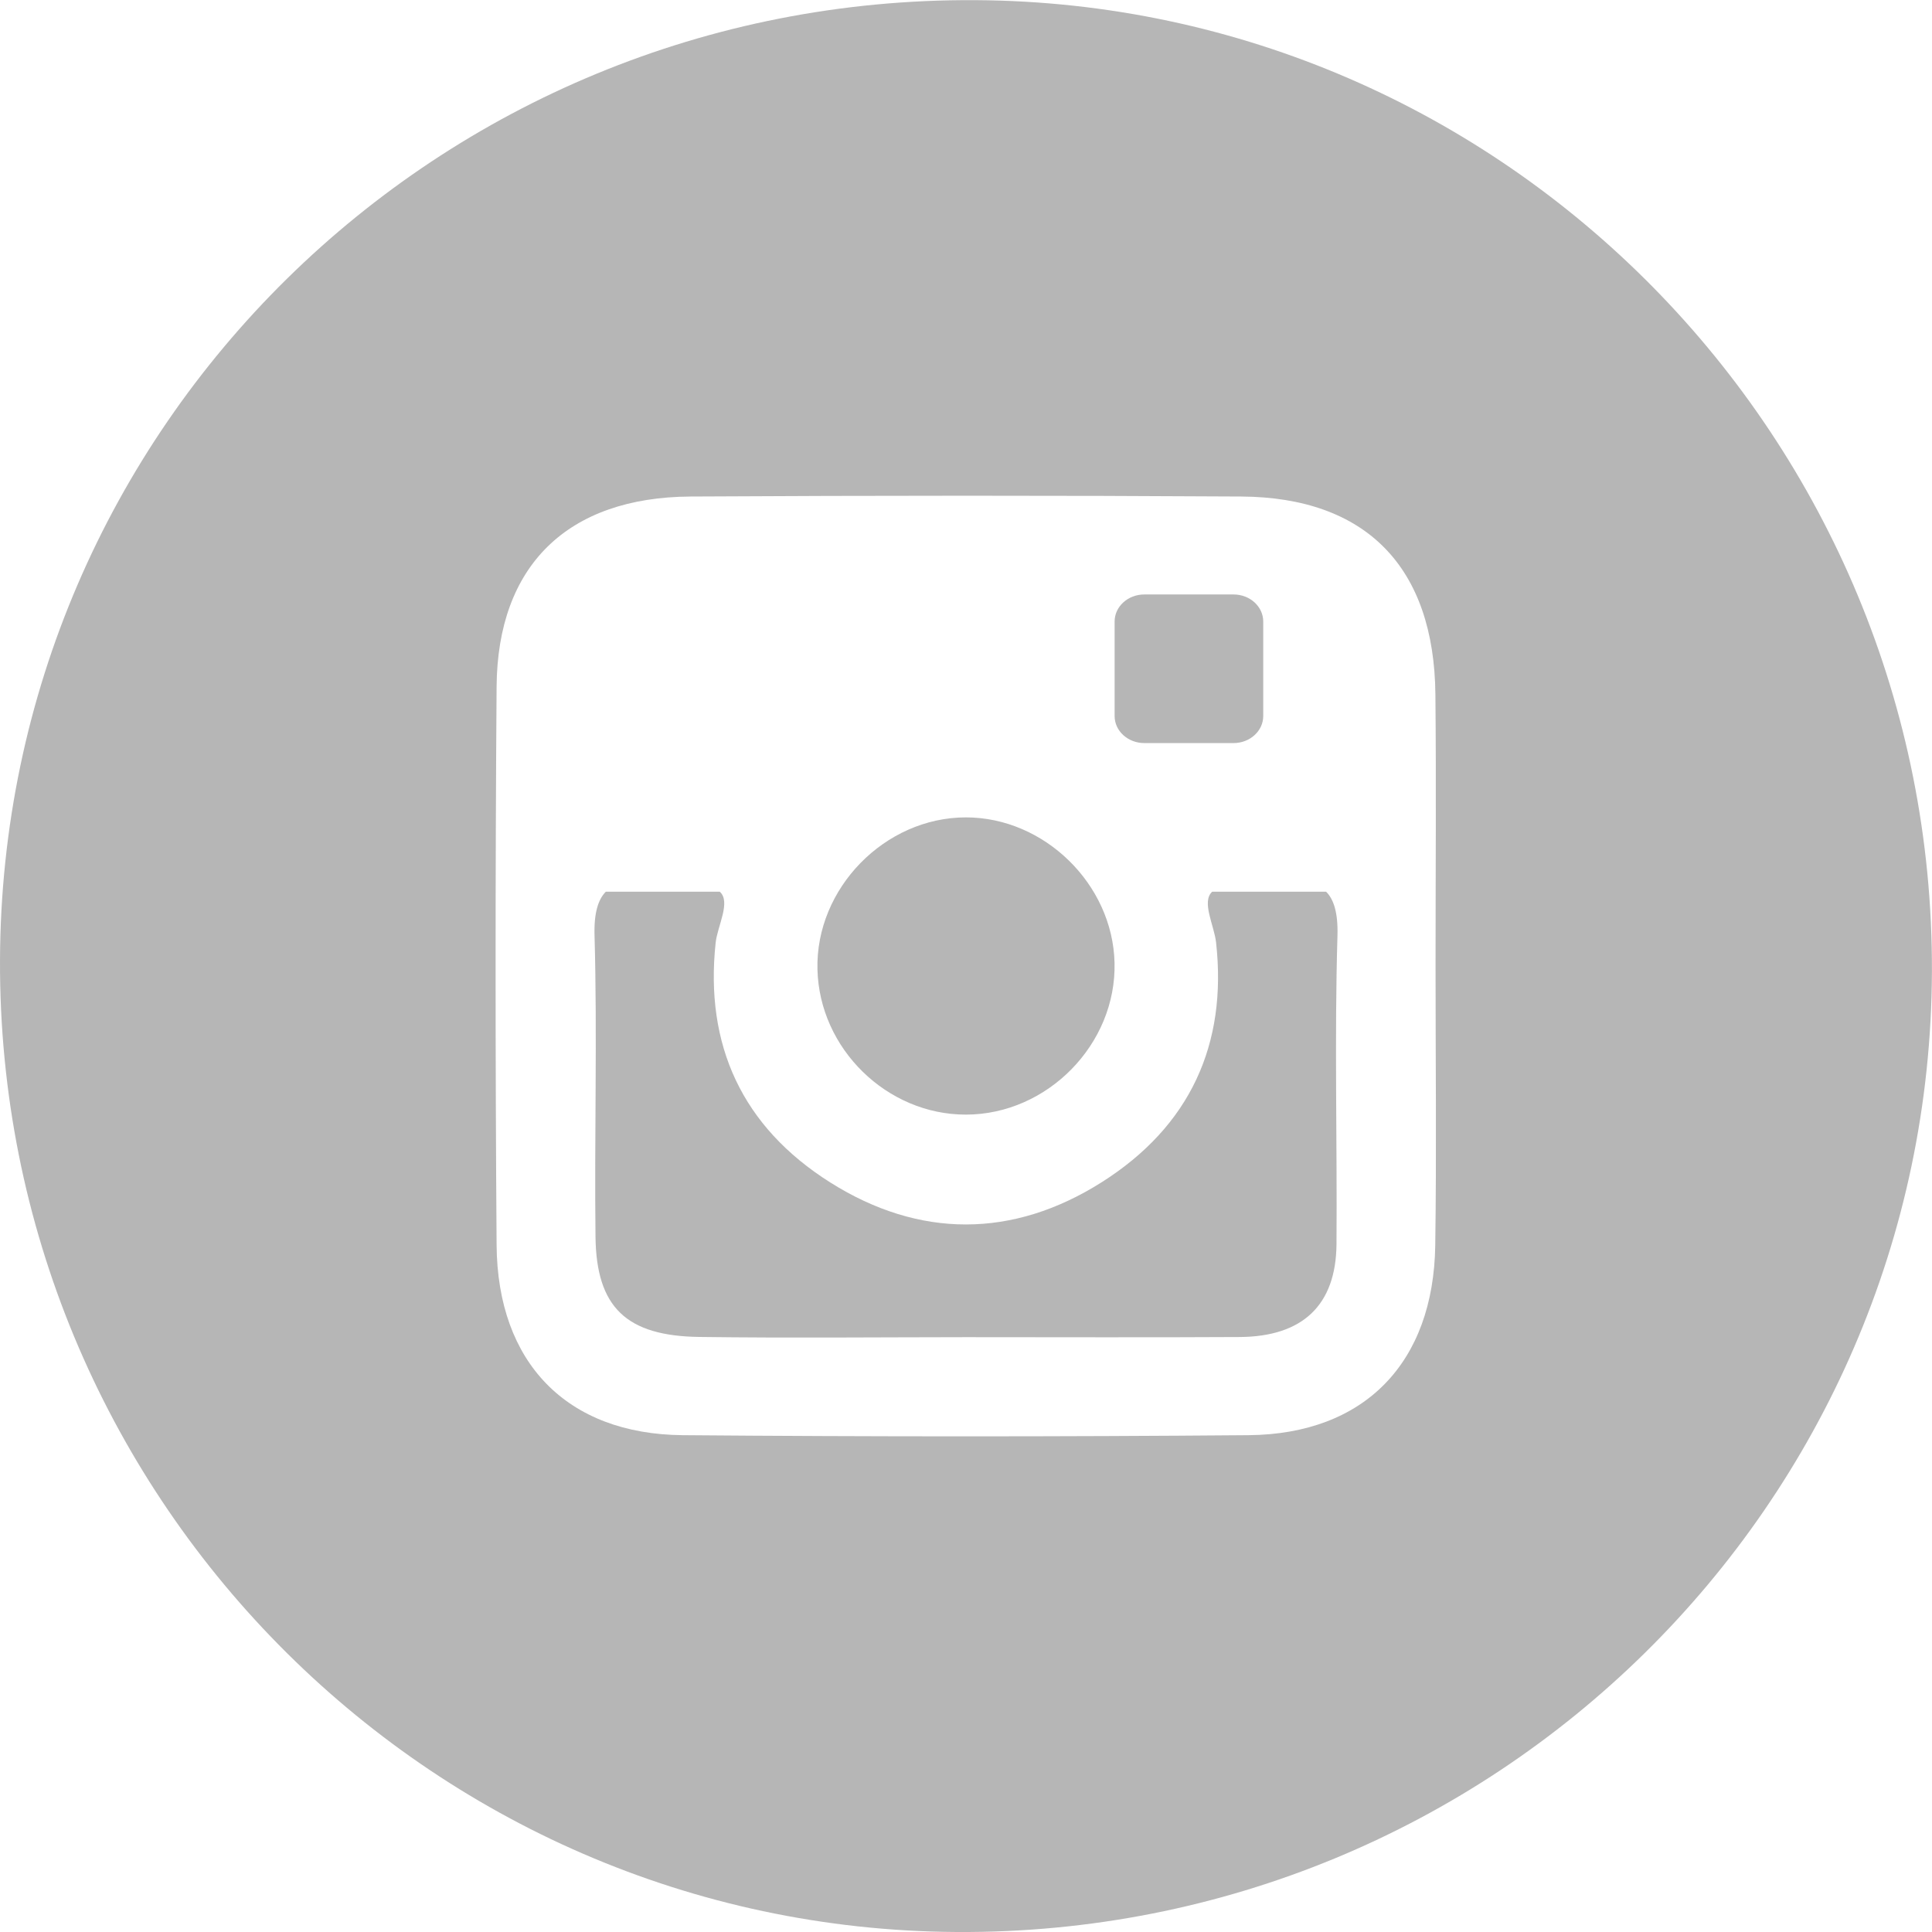
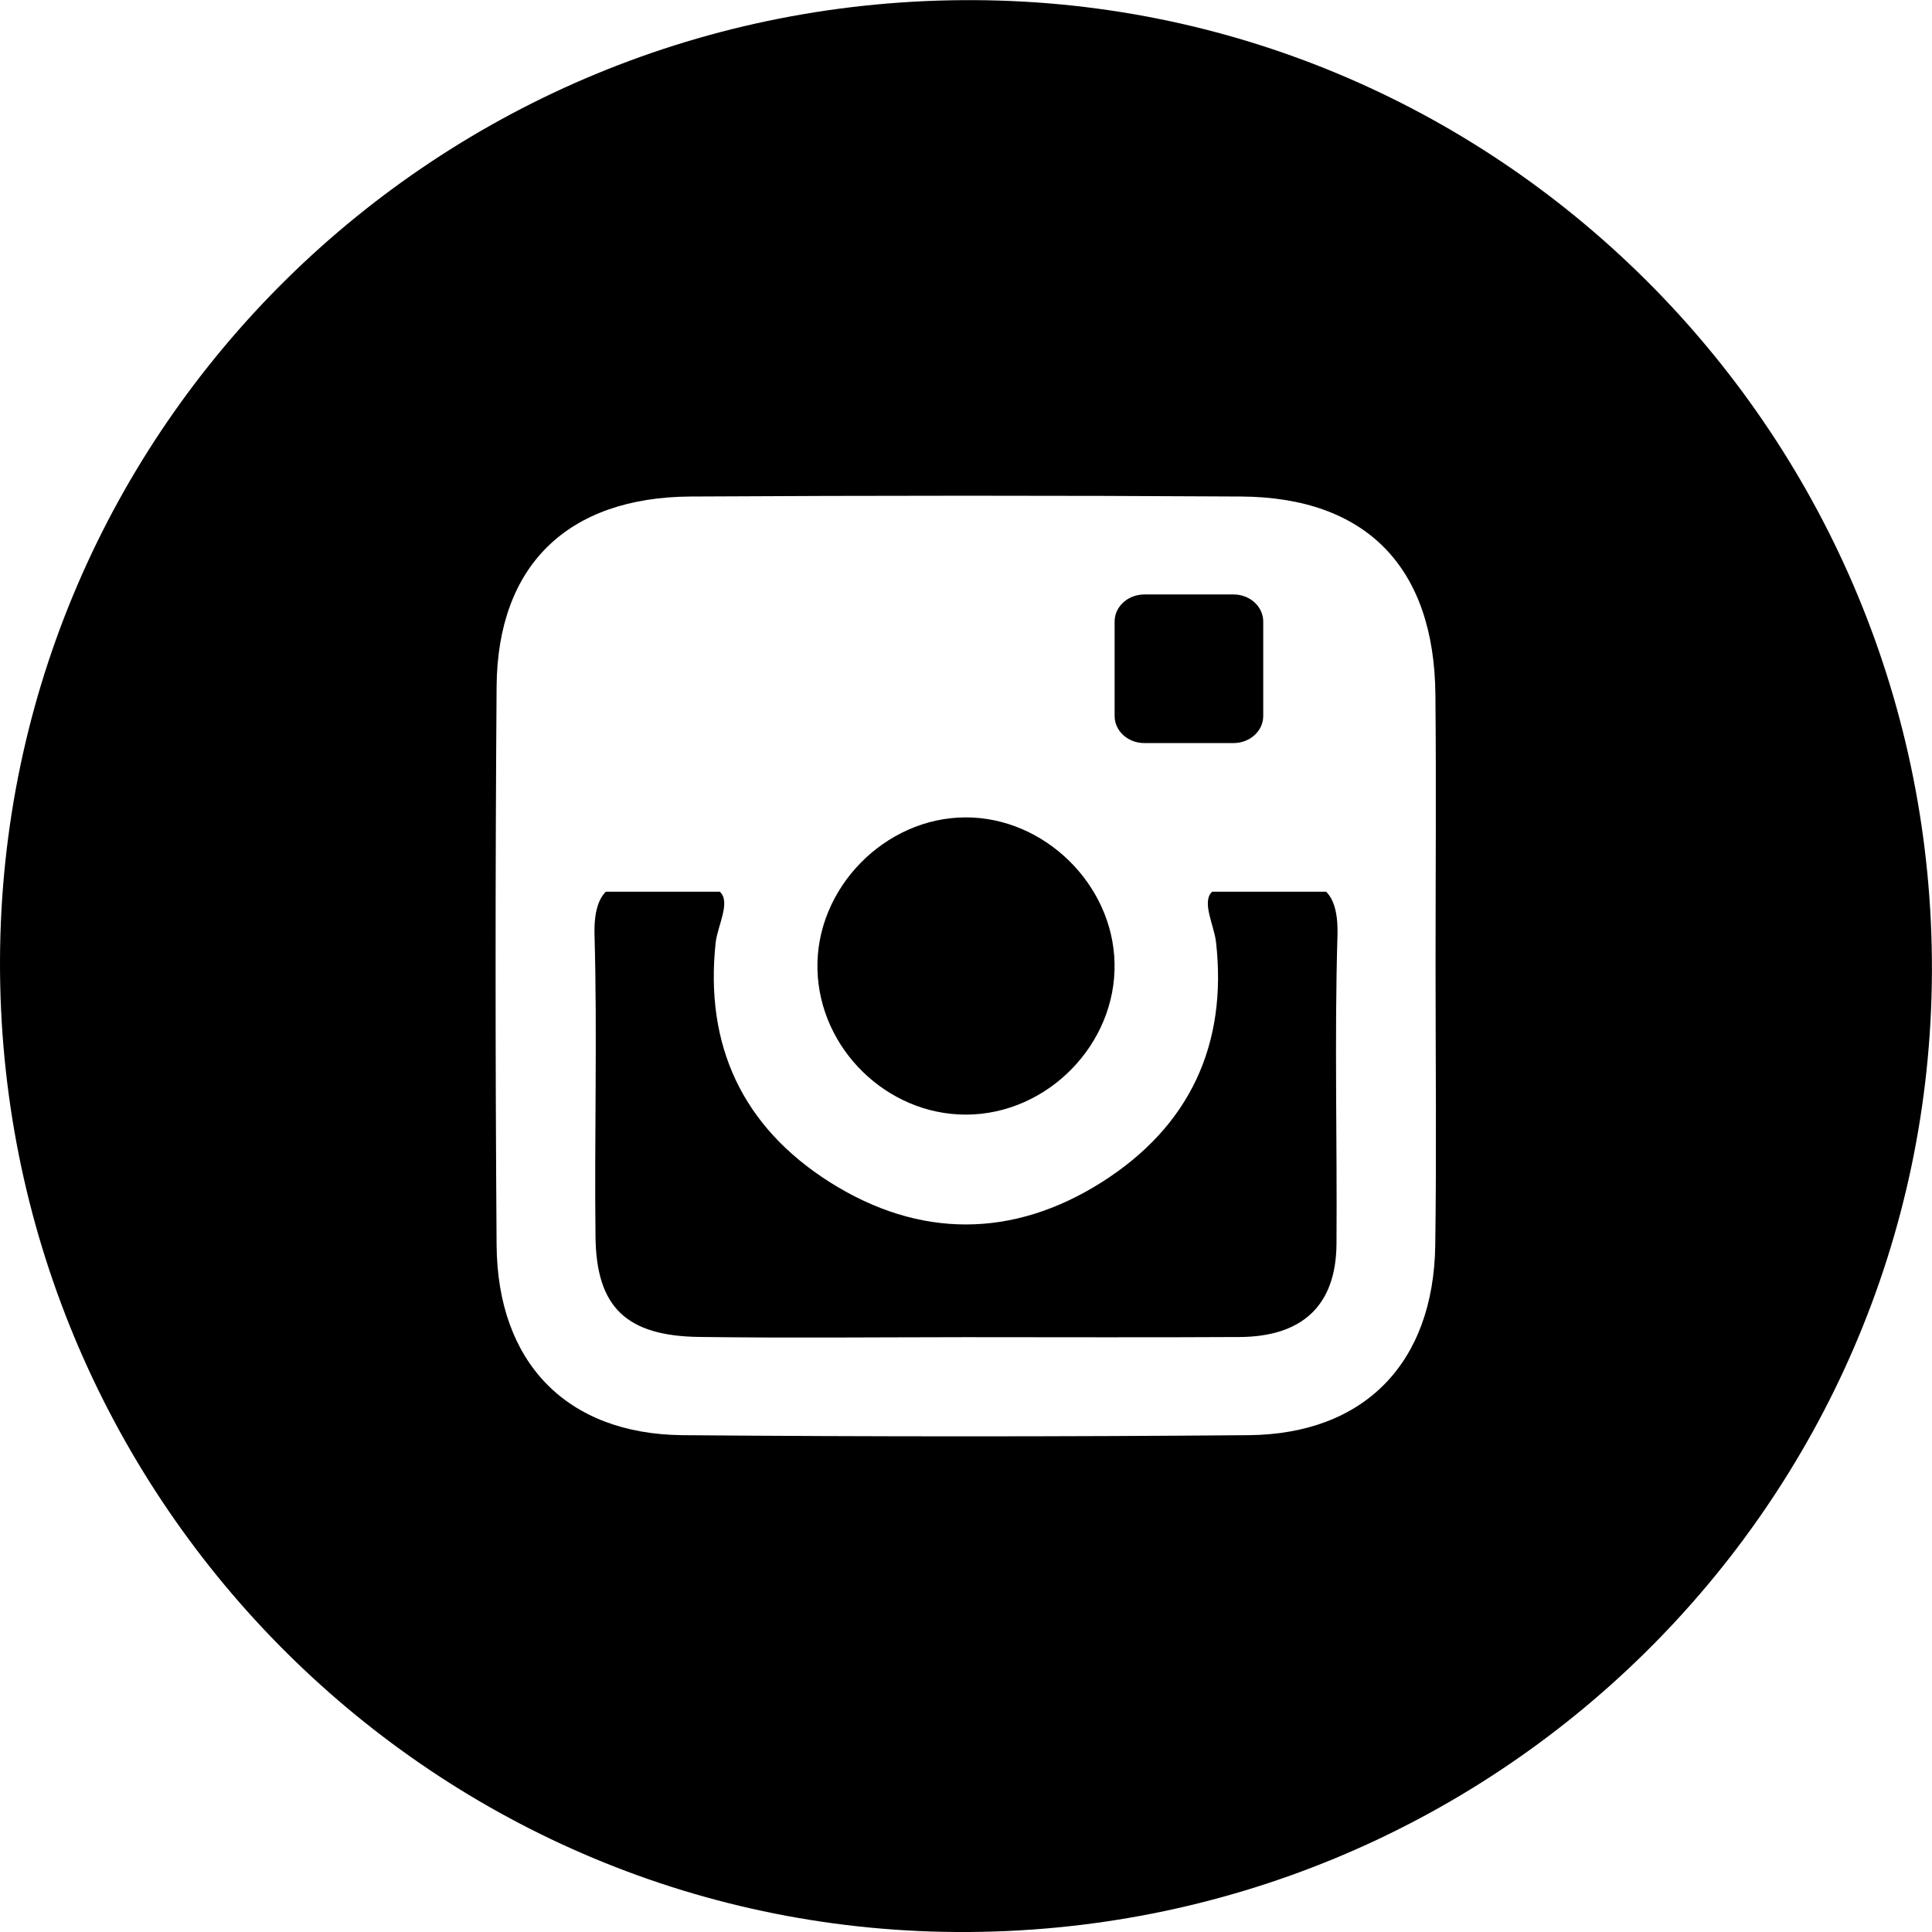
<svg xmlns="http://www.w3.org/2000/svg" viewBox="0 0 26 26" version="1.1">
-   <path d="M19.315,16.757 C19.293,18.34 18.364,19.3 16.803,19.314 C14.265,19.335 11.726,19.335 9.188,19.314 C7.628,19.3 6.694,18.34 6.683,16.753 C6.665,14.249 6.665,11.744 6.683,9.24 C6.695,7.611 7.637,6.692 9.294,6.682 C11.764,6.668 14.235,6.667 16.705,6.682 C18.388,6.693 19.301,7.635 19.317,9.346 C19.329,10.564 19.319,11.782 19.319,13.001 C19.319,14.253 19.333,15.505 19.315,16.757 M13.126,0.002 C5.896,-0.041 0.025,5.738 6.09375e-05,12.922 C-0.025,20.099 5.738,25.955 12.87,26 C20.091,26.045 25.973,20.256 25.999,13.076 C26.025,5.904 20.255,0.043 13.126,0.002" id="Fill-1" fill="#B6B6B6" mask="url(#mask-2)" />
-   <path d="M12.999,15 C14.097,14.999 15.026,14.05 14.999,12.956 C14.974,11.899 14.054,11 12.999,11 C11.907,11 10.973,11.956 11.001,13.047 C11.027,14.113 11.935,15.001 12.999,15" id="Fill-4" fill="#B6B6B6" />
-   <path d="M16.313,12 C16.166,12.135 16.339,12.452 16.365,12.68 C16.519,14.055 16.014,15.158 14.826,15.91 C13.631,16.666 12.372,16.668 11.175,15.914 C9.985,15.164 9.483,14.061 9.631,12.686 C9.655,12.462 9.84,12.136 9.686,12 L8.153,12 C8.053,12.101 7.992,12.278 8.001,12.589 C8.039,13.94 7.998,15.293 8.014,16.644 C8.025,17.592 8.428,17.979 9.411,17.992 C10.606,18.008 11.801,17.996 12.997,17.995 C14.225,17.995 15.454,18 16.682,17.993 C17.528,17.988 17.979,17.567 17.986,16.744 C17.996,15.36 17.958,13.975 17.999,12.592 C18.008,12.279 17.947,12.1 17.846,12 L16.313,12 Z" id="Fill-6" fill="#B6B6B6" />
-   <path d="M15.4,10 L16.6,10 C16.821,10 17,9.837 17,9.636 L17,8.364 C17,8.163 16.821,8 16.6,8 L15.4,8 C15.179,8 15,8.163 15,8.364 L15,9.636 C15,9.837 15.179,10 15.4,10" id="Fill-8" fill="#B6B6B6" />
+   <path d="M19.315,16.757 C19.293,18.34 18.364,19.3 16.803,19.314 C14.265,19.335 11.726,19.335 9.188,19.314 C7.628,19.3 6.694,18.34 6.683,16.753 C6.665,14.249 6.665,11.744 6.683,9.24 C6.695,7.611 7.637,6.692 9.294,6.682 C11.764,6.668 14.235,6.667 16.705,6.682 C18.388,6.693 19.301,7.635 19.317,9.346 C19.329,10.564 19.319,11.782 19.319,13.001 C19.319,14.253 19.333,15.505 19.315,16.757 M13.126,0.002 C5.896,-0.041 0.025,5.738 6.09375e-05,12.922 C-0.025,20.099 5.738,25.955 12.87,26 C20.091,26.045 25.973,20.256 25.999,13.076 C26.025,5.904 20.255,0.043 13.126,0.002" />
+   <path d="M12.999,15 C14.097,14.999 15.026,14.05 14.999,12.956 C14.974,11.899 14.054,11 12.999,11 C11.907,11 10.973,11.956 11.001,13.047 C11.027,14.113 11.935,15.001 12.999,15" />
+   <path d="M16.313,12 C16.166,12.135 16.339,12.452 16.365,12.68 C16.519,14.055 16.014,15.158 14.826,15.91 C13.631,16.666 12.372,16.668 11.175,15.914 C9.985,15.164 9.483,14.061 9.631,12.686 C9.655,12.462 9.84,12.136 9.686,12 L8.153,12 C8.053,12.101 7.992,12.278 8.001,12.589 C8.039,13.94 7.998,15.293 8.014,16.644 C8.025,17.592 8.428,17.979 9.411,17.992 C10.606,18.008 11.801,17.996 12.997,17.995 C14.225,17.995 15.454,18 16.682,17.993 C17.528,17.988 17.979,17.567 17.986,16.744 C17.996,15.36 17.958,13.975 17.999,12.592 C18.008,12.279 17.947,12.1 17.846,12 L16.313,12 Z" />
+   <path d="M15.4,10 L16.6,10 C16.821,10 17,9.837 17,9.636 L17,8.364 C17,8.163 16.821,8 16.6,8 L15.4,8 C15.179,8 15,8.163 15,8.364 L15,9.636 C15,9.837 15.179,10 15.4,10" />
</svg>
